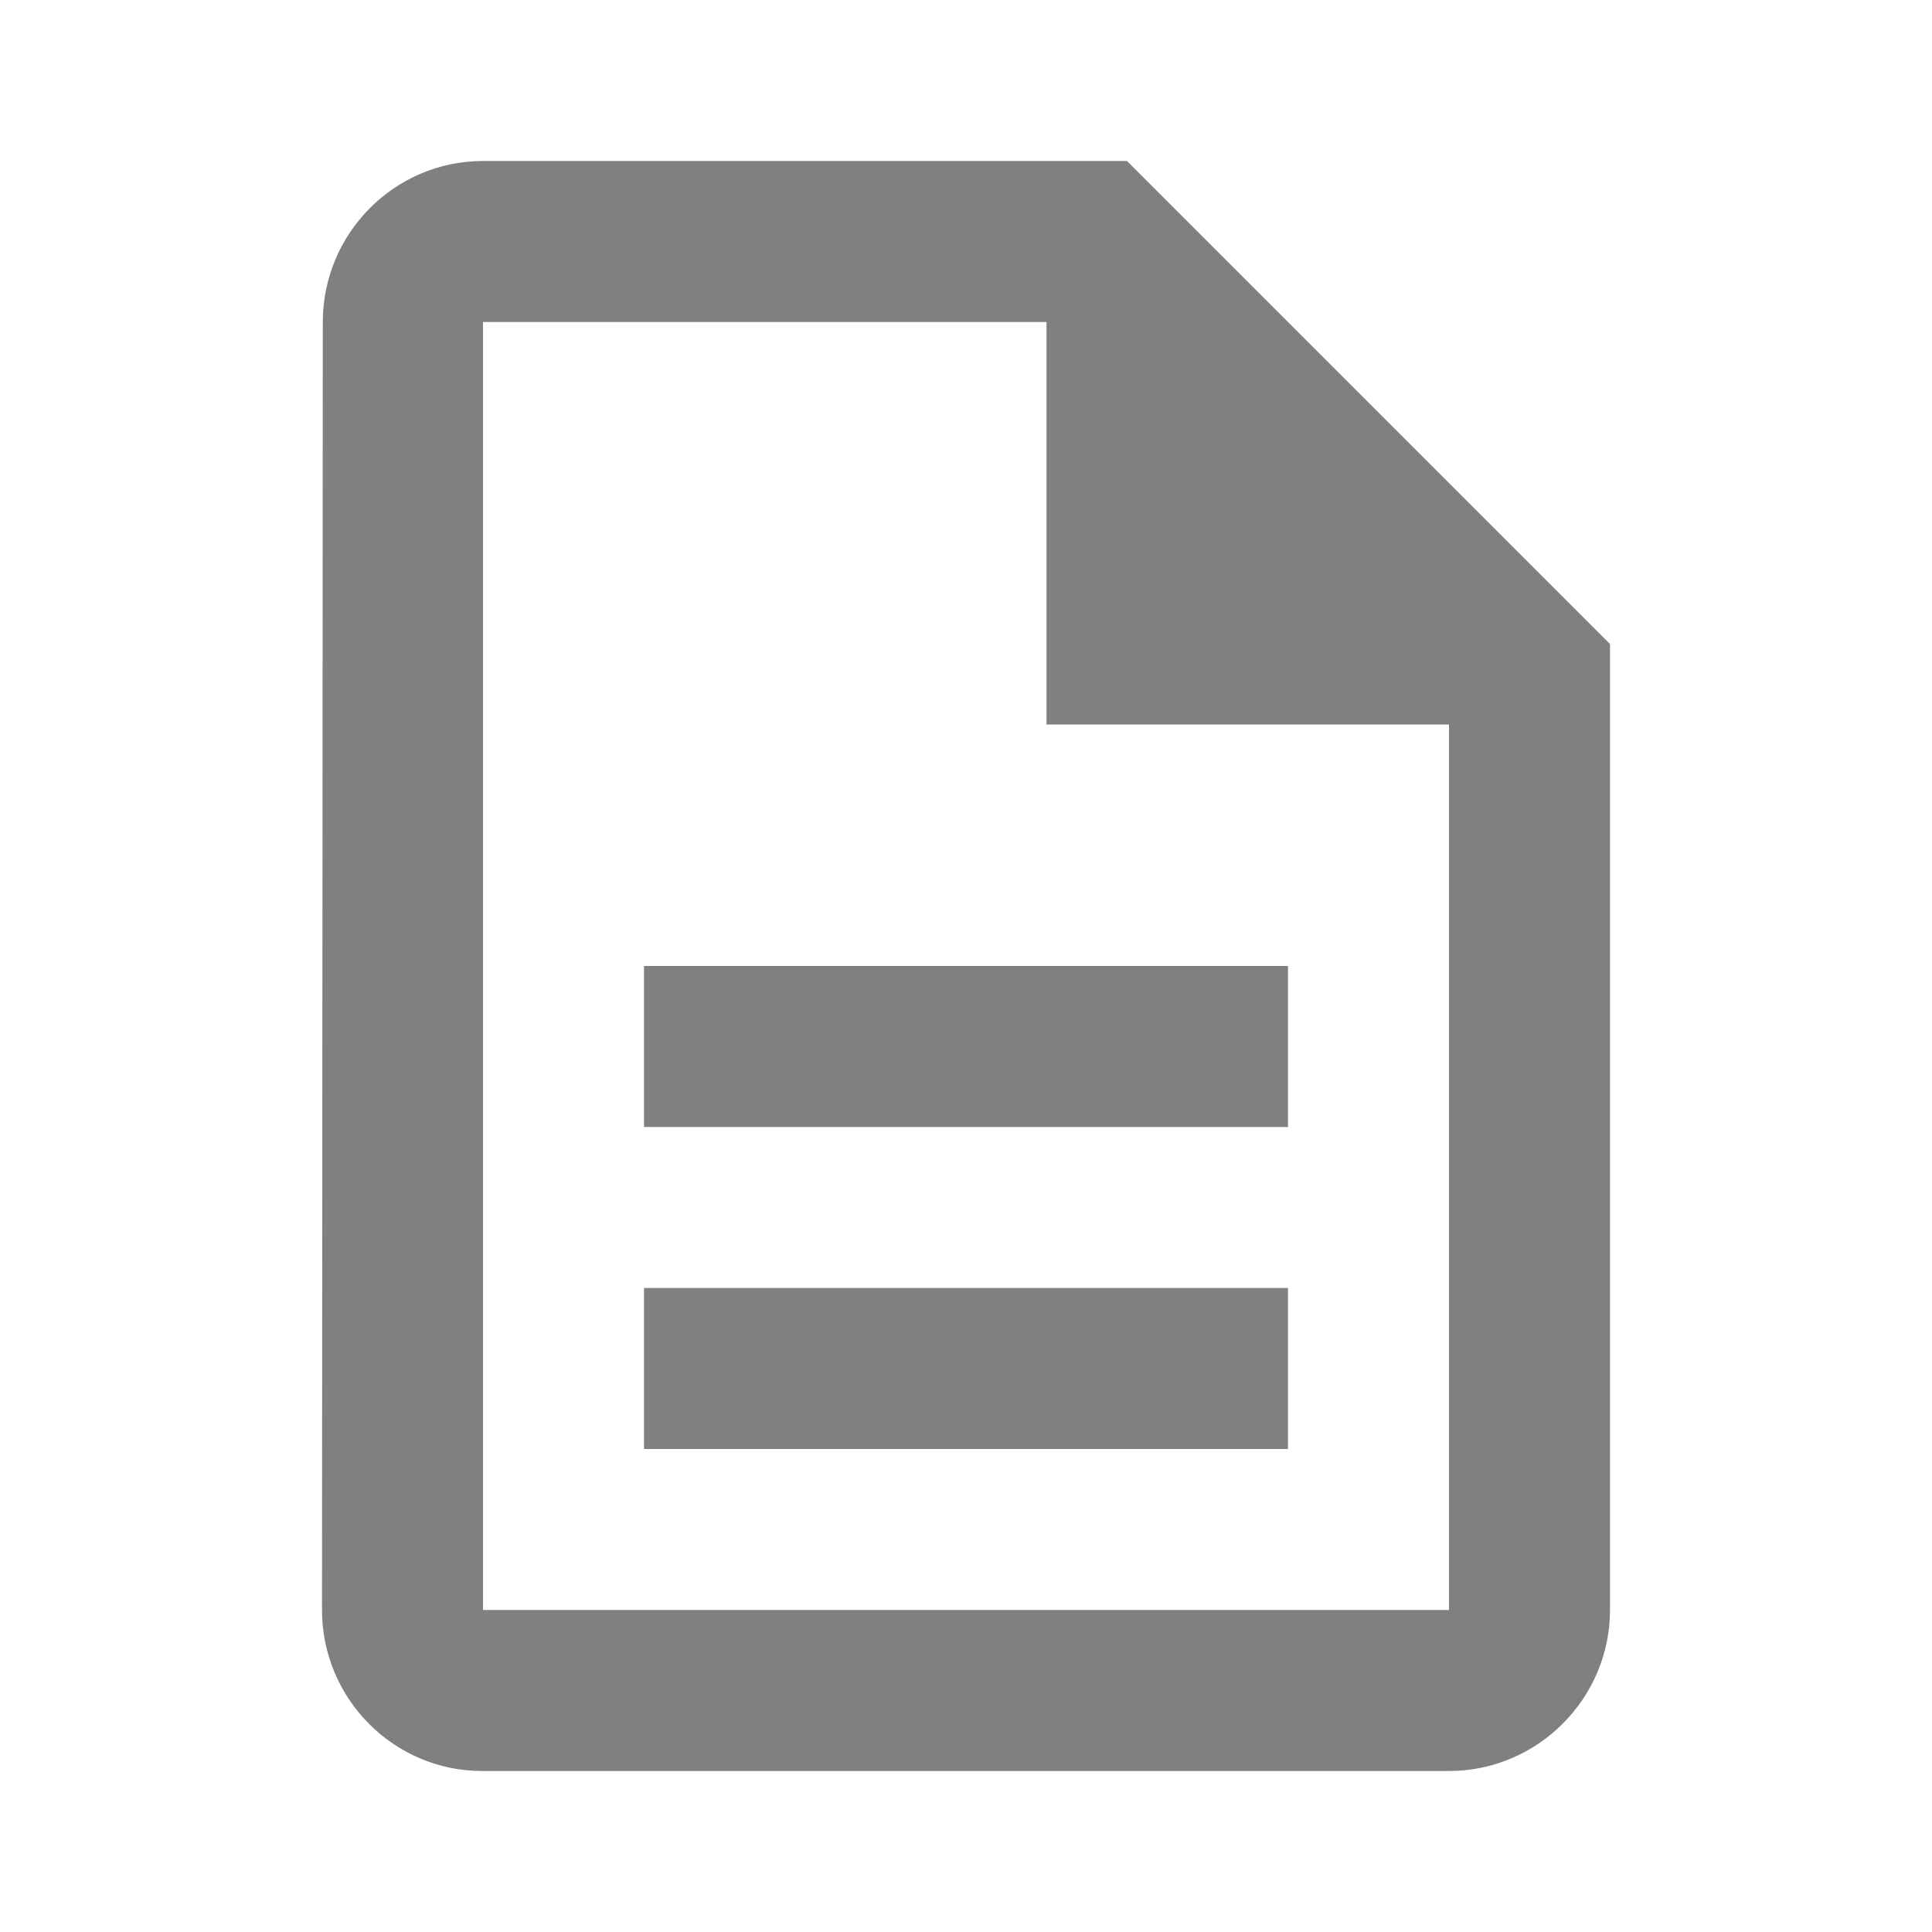
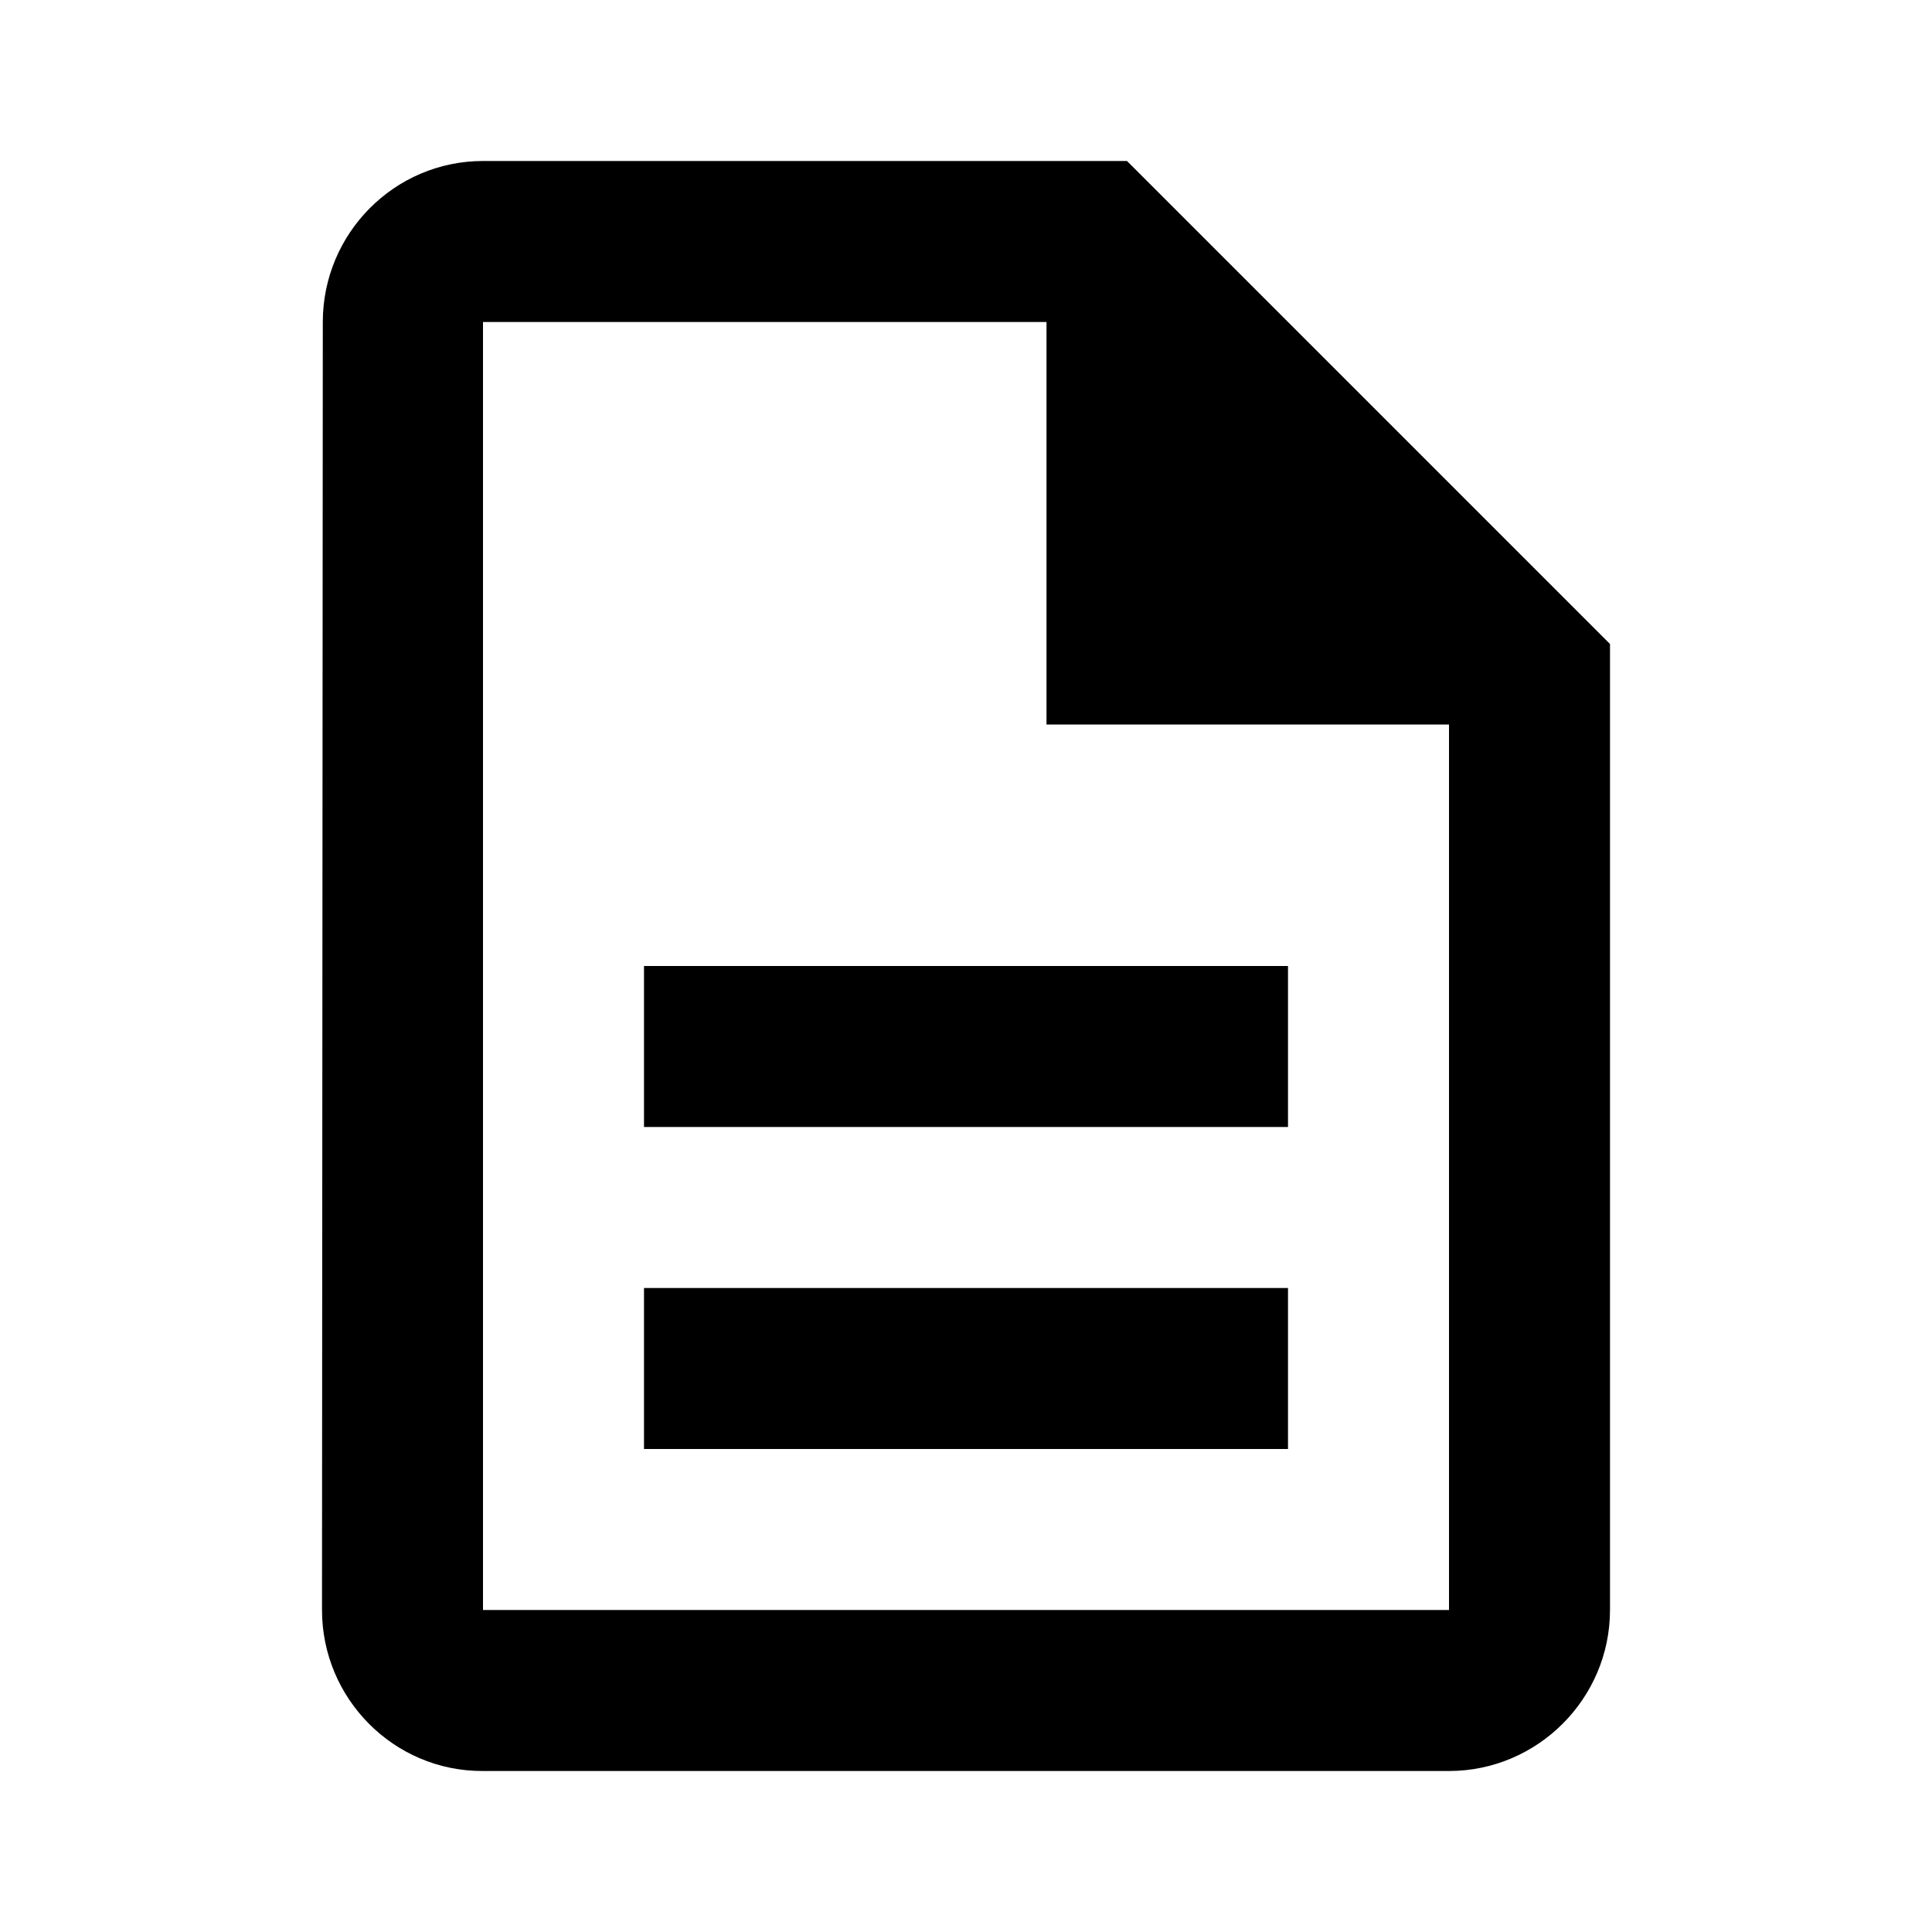
<svg xmlns="http://www.w3.org/2000/svg" width="24" height="24" viewBox="0 0 24 24" fill="none">
-   <path d="M14 2H6C4.9 2 4.01 2.9 4.01 4L4 20C4 21.1 4.89 22 5.99 22H18C19.1 22 20 21.1 20 20V8L14 2ZM6 20V4H13V9H18V20H6Z" fill="#808080" />
-   <rect x="8" y="12" width="8" height="2" fill="#808080" />
-   <rect x="8" y="16" width="8" height="2" fill="#808080" />
+   <path d="M14 2H6C4.9 2 4.01 2.9 4.01 4L4 20C4 21.1 4.89 22 5.99 22H18C19.1 22 20 21.1 20 20V8L14 2ZM6 20V4H13V9H18V20H6Z" fill="#000000" />
+   <rect x="8" y="12" width="8" height="2" fill="#000000" />
+   <rect x="8" y="16" width="8" height="2" fill="#000000" />
</svg>
